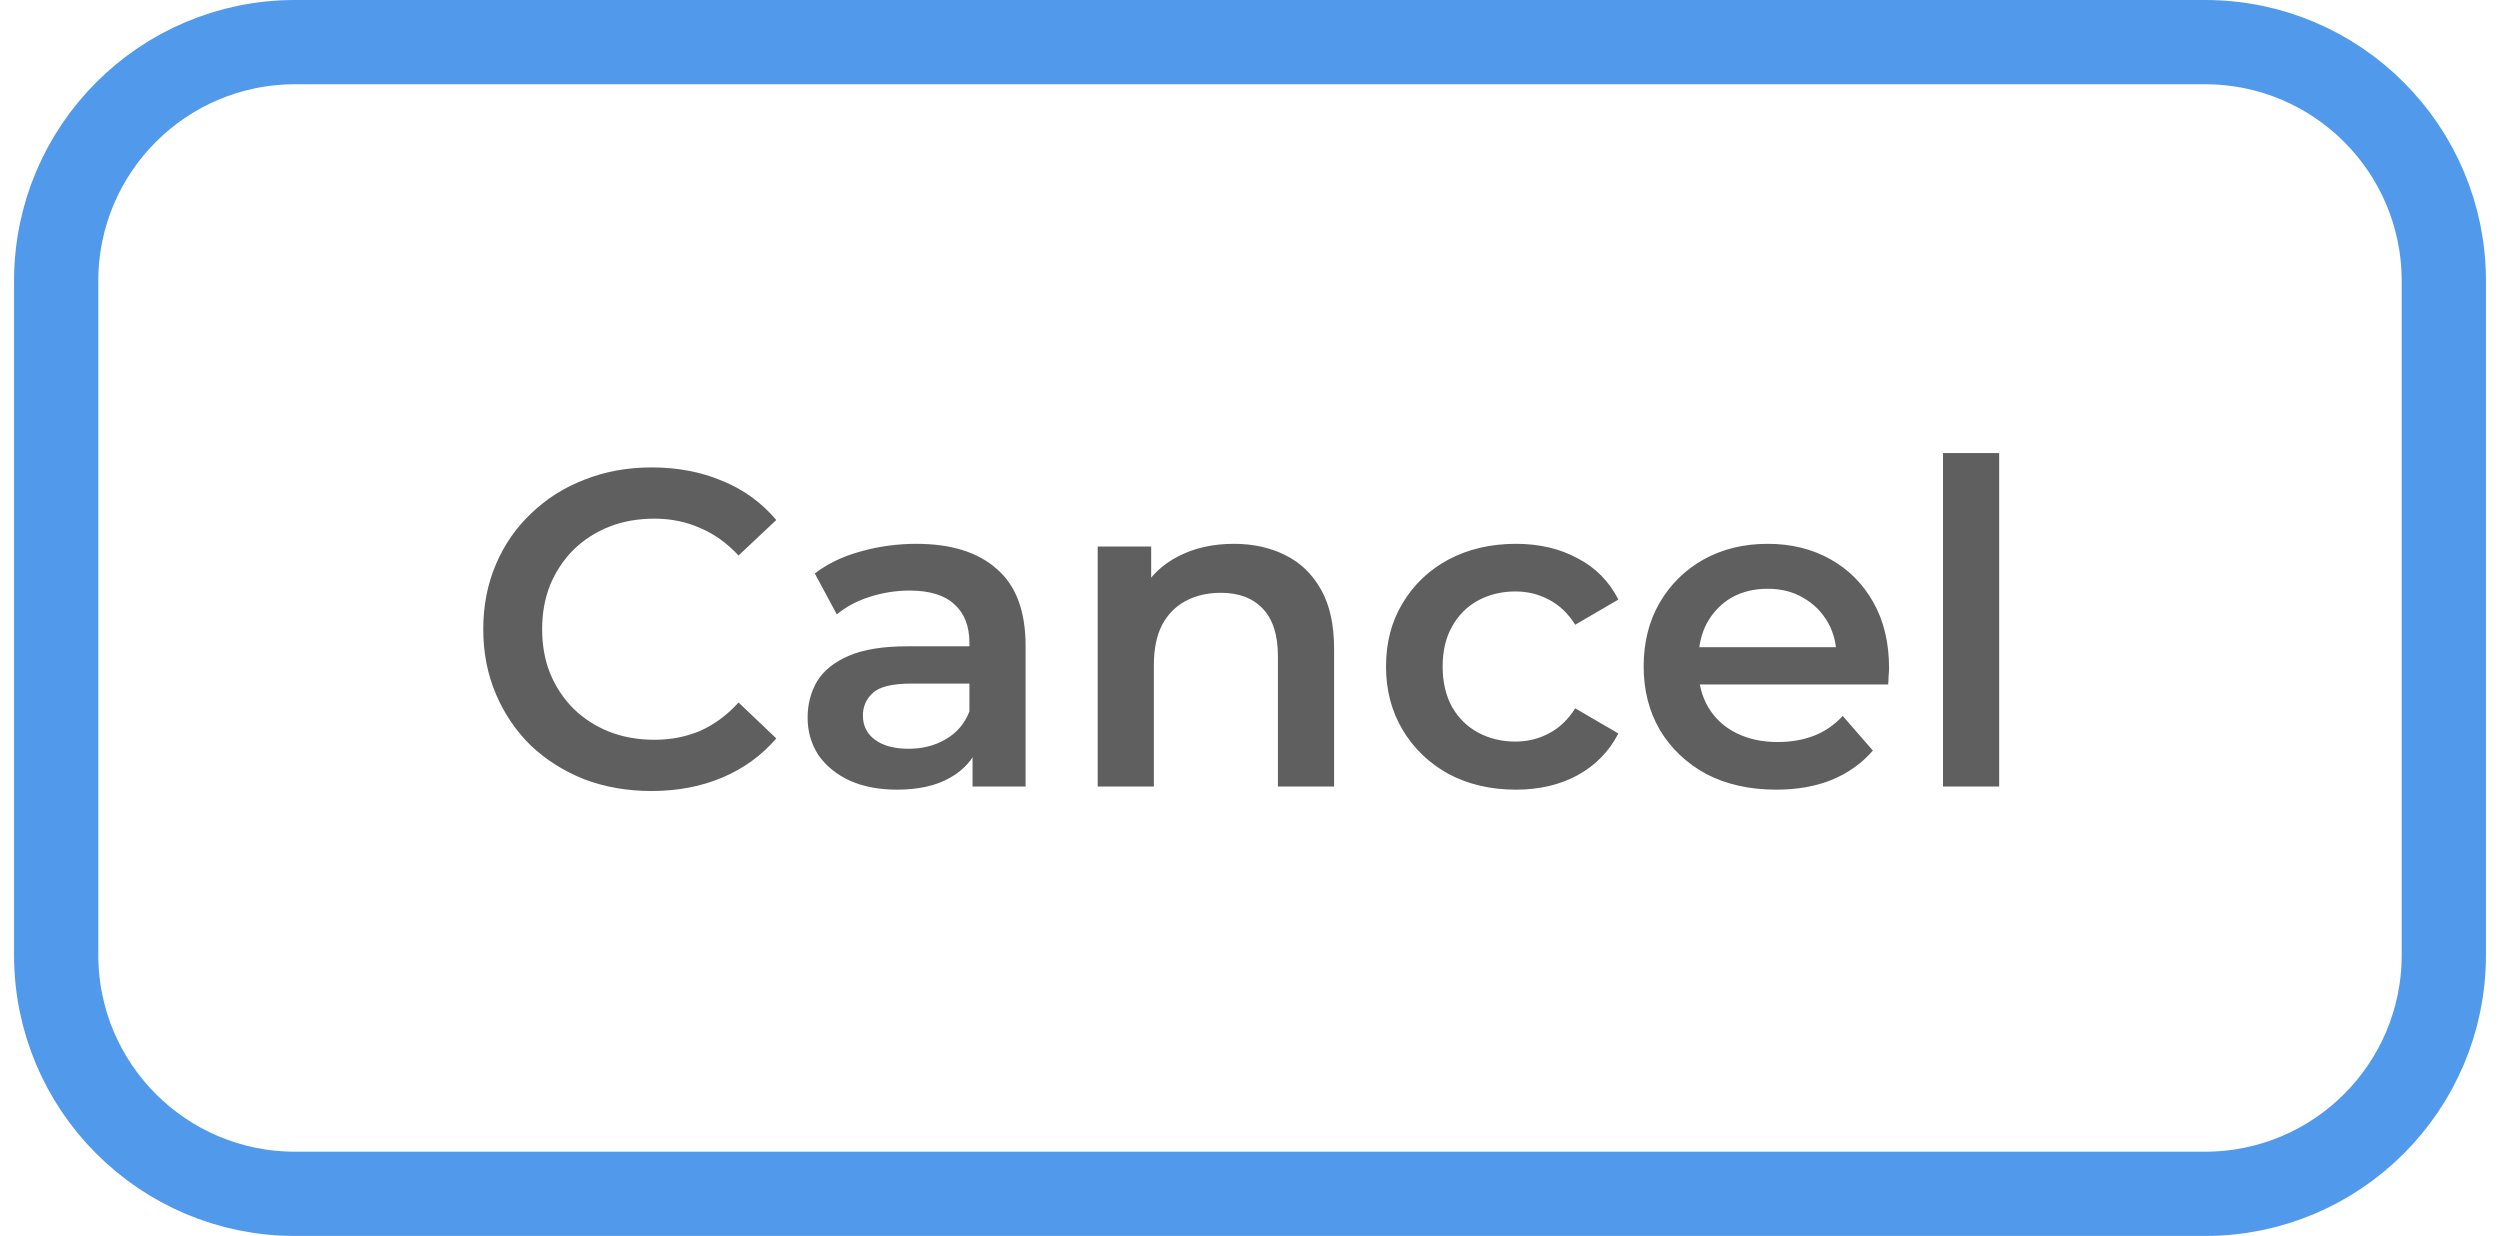
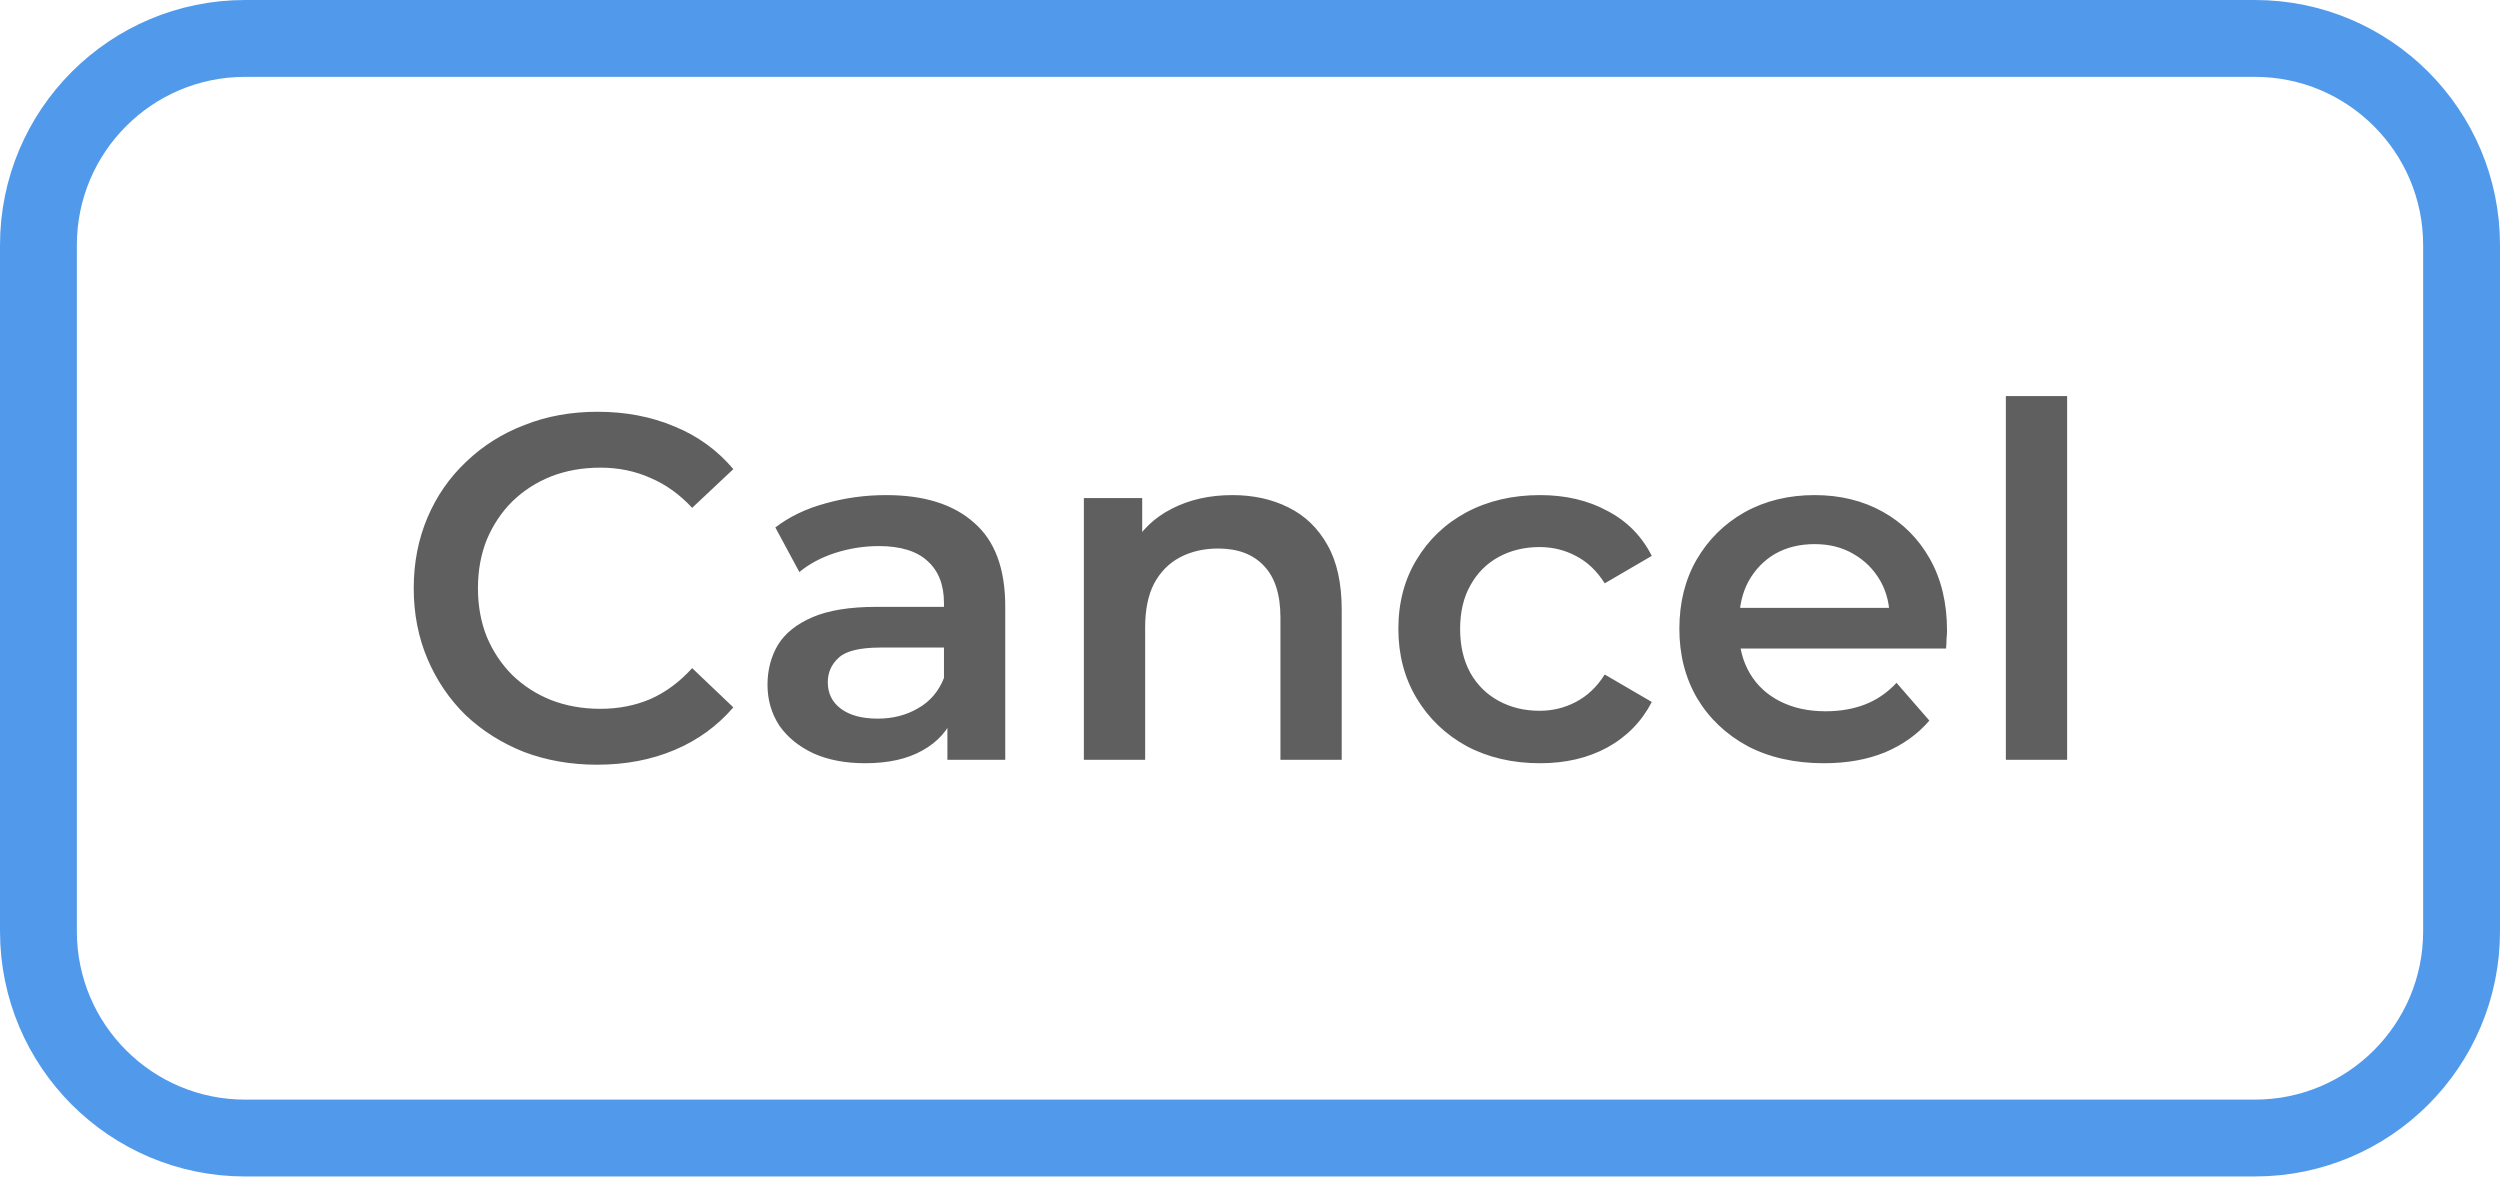
- <svg xmlns="http://www.w3.org/2000/svg" width="89" height="44" viewBox="0 0 89 44" fill="none">
-   <rect x="2" y="1.5" width="85" height="41" rx="8.5" stroke="#519AEB" stroke-width="3" />
-   <path d="M23.188 28.16C22.335 28.16 21.54 28.021 20.804 27.744C20.079 27.456 19.444 27.056 18.9 26.544C18.367 26.021 17.951 25.408 17.652 24.704C17.353 24 17.204 23.232 17.204 22.4C17.204 21.568 17.353 20.8 17.652 20.096C17.951 19.392 18.372 18.784 18.916 18.272C19.46 17.749 20.095 17.349 20.82 17.072C21.545 16.784 22.34 16.64 23.204 16.64C24.121 16.64 24.959 16.8 25.716 17.12C26.473 17.429 27.113 17.893 27.636 18.512L26.292 19.776C25.887 19.339 25.433 19.013 24.932 18.8C24.431 18.576 23.887 18.464 23.3 18.464C22.713 18.464 22.175 18.56 21.684 18.752C21.204 18.944 20.783 19.216 20.42 19.568C20.068 19.92 19.791 20.336 19.588 20.816C19.396 21.296 19.3 21.824 19.3 22.4C19.3 22.976 19.396 23.504 19.588 23.984C19.791 24.464 20.068 24.88 20.42 25.232C20.783 25.584 21.204 25.856 21.684 26.048C22.175 26.24 22.713 26.336 23.3 26.336C23.887 26.336 24.431 26.229 24.932 26.016C25.433 25.792 25.887 25.456 26.292 25.008L27.636 26.288C27.113 26.896 26.473 27.36 25.716 27.68C24.959 28 24.116 28.16 23.188 28.16ZM34.623 28V26.272L34.511 25.904V22.88C34.511 22.293 34.335 21.84 33.983 21.52C33.631 21.189 33.097 21.024 32.383 21.024C31.903 21.024 31.428 21.099 30.959 21.248C30.5 21.397 30.111 21.605 29.791 21.872L29.007 20.416C29.465 20.064 30.009 19.803 30.639 19.632C31.279 19.451 31.94 19.36 32.623 19.36C33.86 19.36 34.815 19.659 35.487 20.256C36.169 20.843 36.511 21.755 36.511 22.992V28H34.623ZM31.935 28.112C31.295 28.112 30.735 28.005 30.255 27.792C29.775 27.568 29.401 27.264 29.135 26.88C28.879 26.485 28.751 26.043 28.751 25.552C28.751 25.072 28.863 24.64 29.087 24.256C29.322 23.872 29.7 23.568 30.223 23.344C30.745 23.12 31.439 23.008 32.303 23.008H34.783V24.336H32.447C31.764 24.336 31.305 24.448 31.071 24.672C30.836 24.885 30.719 25.152 30.719 25.472C30.719 25.835 30.863 26.123 31.151 26.336C31.439 26.549 31.839 26.656 32.351 26.656C32.842 26.656 33.279 26.544 33.663 26.32C34.057 26.096 34.34 25.765 34.511 25.328L34.847 26.528C34.655 27.029 34.308 27.419 33.807 27.696C33.316 27.973 32.692 28.112 31.935 28.112ZM43.926 19.36C44.608 19.36 45.216 19.493 45.75 19.76C46.294 20.027 46.72 20.437 47.03 20.992C47.339 21.536 47.494 22.24 47.494 23.104V28H45.494V23.36C45.494 22.603 45.312 22.037 44.95 21.664C44.598 21.291 44.102 21.104 43.462 21.104C42.992 21.104 42.576 21.2 42.214 21.392C41.851 21.584 41.568 21.872 41.366 22.256C41.174 22.629 41.078 23.104 41.078 23.68V28H39.078V19.456H40.982V21.76L40.646 21.056C40.944 20.512 41.376 20.096 41.942 19.808C42.518 19.509 43.179 19.36 43.926 19.36ZM53.966 28.112C53.07 28.112 52.27 27.925 51.566 27.552C50.873 27.168 50.329 26.645 49.934 25.984C49.54 25.323 49.342 24.571 49.342 23.728C49.342 22.875 49.54 22.123 49.934 21.472C50.329 20.811 50.873 20.293 51.566 19.92C52.27 19.547 53.07 19.36 53.966 19.36C54.798 19.36 55.529 19.531 56.158 19.872C56.798 20.203 57.284 20.693 57.614 21.344L56.078 22.24C55.822 21.835 55.508 21.536 55.134 21.344C54.772 21.152 54.377 21.056 53.95 21.056C53.46 21.056 53.017 21.163 52.622 21.376C52.228 21.589 51.918 21.899 51.694 22.304C51.47 22.699 51.358 23.173 51.358 23.728C51.358 24.283 51.47 24.763 51.694 25.168C51.918 25.563 52.228 25.867 52.622 26.08C53.017 26.293 53.46 26.4 53.95 26.4C54.377 26.4 54.772 26.304 55.134 26.112C55.508 25.92 55.822 25.621 56.078 25.216L57.614 26.112C57.284 26.752 56.798 27.248 56.158 27.6C55.529 27.941 54.798 28.112 53.966 28.112ZM63.234 28.112C62.285 28.112 61.453 27.925 60.738 27.552C60.034 27.168 59.485 26.645 59.09 25.984C58.706 25.323 58.514 24.571 58.514 23.728C58.514 22.875 58.701 22.123 59.074 21.472C59.458 20.811 59.981 20.293 60.642 19.92C61.314 19.547 62.077 19.36 62.93 19.36C63.762 19.36 64.504 19.541 65.154 19.904C65.805 20.267 66.317 20.779 66.69 21.44C67.064 22.101 67.25 22.88 67.25 23.776C67.25 23.861 67.245 23.957 67.234 24.064C67.234 24.171 67.229 24.272 67.218 24.368H60.098V23.04H66.162L65.378 23.456C65.389 22.965 65.288 22.533 65.074 22.16C64.861 21.787 64.568 21.493 64.194 21.28C63.832 21.067 63.41 20.96 62.93 20.96C62.44 20.96 62.008 21.067 61.634 21.28C61.272 21.493 60.984 21.792 60.77 22.176C60.568 22.549 60.466 22.992 60.466 23.504V23.824C60.466 24.336 60.584 24.789 60.818 25.184C61.053 25.579 61.384 25.883 61.81 26.096C62.237 26.309 62.728 26.416 63.282 26.416C63.762 26.416 64.194 26.341 64.578 26.192C64.962 26.043 65.304 25.808 65.602 25.488L66.674 26.72C66.29 27.168 65.805 27.515 65.218 27.76C64.642 27.995 63.981 28.112 63.234 28.112ZM69.171 28V16.128H71.171V28H69.171Z" fill="#5F5F5F" />
+ <svg xmlns="http://www.w3.org/2000/svg" width="102" height="48" viewBox="0 0 102 48" fill="none">
+   <rect x="1.568" y="1.568" width="98.864" height="44.864" rx="8.432" stroke="#519AEB" stroke-width="3.136" />
+   <path d="M24.36 31.2C23.293 31.2 22.3 31.027 21.38 30.68C20.473 30.32 19.68 29.82 19 29.18C18.333 28.527 17.813 27.76 17.44 26.88C17.067 26 16.88 25.04 16.88 24C16.88 22.96 17.067 22 17.44 21.12C17.813 20.24 18.34 19.48 19.02 18.84C19.7 18.187 20.493 17.687 21.4 17.34C22.307 16.98 23.3 16.8 24.38 16.8C25.527 16.8 26.573 17 27.52 17.4C28.467 17.787 29.267 18.367 29.92 19.14L28.24 20.72C27.733 20.173 27.167 19.767 26.54 19.5C25.913 19.22 25.233 19.08 24.5 19.08C23.767 19.08 23.093 19.2 22.48 19.44C21.88 19.68 21.353 20.02 20.9 20.46C20.46 20.9 20.113 21.42 19.86 22.02C19.62 22.62 19.5 23.28 19.5 24C19.5 24.72 19.62 25.38 19.86 25.98C20.113 26.58 20.46 27.1 20.9 27.54C21.353 27.98 21.88 28.32 22.48 28.56C23.093 28.8 23.767 28.92 24.5 28.92C25.233 28.92 25.913 28.787 26.54 28.52C27.167 28.24 27.733 27.82 28.24 27.26L29.92 28.86C29.267 29.62 28.467 30.2 27.52 30.6C26.573 31 25.52 31.2 24.36 31.2ZM38.654 31V28.84L38.514 28.38V24.6C38.514 23.867 38.294 23.3 37.854 22.9C37.414 22.487 36.747 22.28 35.854 22.28C35.254 22.28 34.66 22.373 34.074 22.56C33.5 22.747 33.014 23.007 32.614 23.34L31.634 21.52C32.207 21.08 32.887 20.753 33.674 20.54C34.474 20.313 35.3 20.2 36.154 20.2C37.7 20.2 38.894 20.573 39.734 21.32C40.587 22.053 41.014 23.193 41.014 24.74V31H38.654ZM35.294 31.14C34.494 31.14 33.794 31.007 33.194 30.74C32.594 30.46 32.127 30.08 31.794 29.6C31.474 29.107 31.314 28.553 31.314 27.94C31.314 27.34 31.454 26.8 31.734 26.32C32.027 25.84 32.5 25.46 33.154 25.18C33.807 24.9 34.674 24.76 35.754 24.76H38.854V26.42H35.934C35.08 26.42 34.507 26.56 34.214 26.84C33.92 27.107 33.774 27.44 33.774 27.84C33.774 28.293 33.954 28.653 34.314 28.92C34.674 29.187 35.174 29.32 35.814 29.32C36.427 29.32 36.974 29.18 37.454 28.9C37.947 28.62 38.3 28.207 38.514 27.66L38.934 29.16C38.694 29.787 38.26 30.273 37.634 30.62C37.02 30.967 36.24 31.14 35.294 31.14ZM50.282 20.2C51.135 20.2 51.895 20.367 52.562 20.7C53.242 21.033 53.775 21.547 54.162 22.24C54.549 22.92 54.742 23.8 54.742 24.88V31H52.242V25.2C52.242 24.253 52.015 23.547 51.562 23.08C51.122 22.613 50.502 22.38 49.702 22.38C49.115 22.38 48.595 22.5 48.142 22.74C47.689 22.98 47.335 23.34 47.082 23.82C46.842 24.287 46.722 24.88 46.722 25.6V31H44.222V20.32H46.602V23.2L46.182 22.32C46.555 21.64 47.095 21.12 47.802 20.76C48.522 20.387 49.349 20.2 50.282 20.2ZM62.833 31.14C61.713 31.14 60.713 30.907 59.833 30.44C58.966 29.96 58.286 29.307 57.793 28.48C57.3 27.653 57.053 26.713 57.053 25.66C57.053 24.593 57.3 23.653 57.793 22.84C58.286 22.013 58.966 21.367 59.833 20.9C60.713 20.433 61.713 20.2 62.833 20.2C63.873 20.2 64.786 20.413 65.573 20.84C66.373 21.253 66.98 21.867 67.393 22.68L65.473 23.8C65.153 23.293 64.76 22.92 64.293 22.68C63.84 22.44 63.346 22.32 62.813 22.32C62.2 22.32 61.646 22.453 61.153 22.72C60.66 22.987 60.273 23.373 59.993 23.88C59.713 24.373 59.573 24.967 59.573 25.66C59.573 26.353 59.713 26.953 59.993 27.46C60.273 27.953 60.66 28.333 61.153 28.6C61.646 28.867 62.2 29 62.813 29C63.346 29 63.84 28.88 64.293 28.64C64.76 28.4 65.153 28.027 65.473 27.52L67.393 28.64C66.98 29.44 66.373 30.06 65.573 30.5C64.786 30.927 63.873 31.14 62.833 31.14ZM74.418 31.14C73.231 31.14 72.191 30.907 71.298 30.44C70.418 29.96 69.731 29.307 69.238 28.48C68.758 27.653 68.518 26.713 68.518 25.66C68.518 24.593 68.751 23.653 69.218 22.84C69.698 22.013 70.351 21.367 71.178 20.9C72.018 20.433 72.971 20.2 74.038 20.2C75.078 20.2 76.004 20.427 76.818 20.88C77.631 21.333 78.271 21.973 78.738 22.8C79.204 23.627 79.438 24.6 79.438 25.72C79.438 25.827 79.431 25.947 79.418 26.08C79.418 26.213 79.411 26.34 79.398 26.46H70.498V24.8H78.078L77.098 25.32C77.111 24.707 76.984 24.167 76.718 23.7C76.451 23.233 76.085 22.867 75.618 22.6C75.165 22.333 74.638 22.2 74.038 22.2C73.424 22.2 72.885 22.333 72.418 22.6C71.965 22.867 71.605 23.24 71.338 23.72C71.085 24.187 70.958 24.74 70.958 25.38V25.78C70.958 26.42 71.105 26.987 71.398 27.48C71.691 27.973 72.105 28.353 72.638 28.62C73.171 28.887 73.784 29.02 74.478 29.02C75.078 29.02 75.618 28.927 76.098 28.74C76.578 28.553 77.004 28.26 77.378 27.86L78.718 29.4C78.238 29.96 77.631 30.393 76.898 30.7C76.178 30.993 75.351 31.14 74.418 31.14ZM81.839 31V16.16H84.339V31H81.839Z" fill="#5F5F5F" />
</svg>
